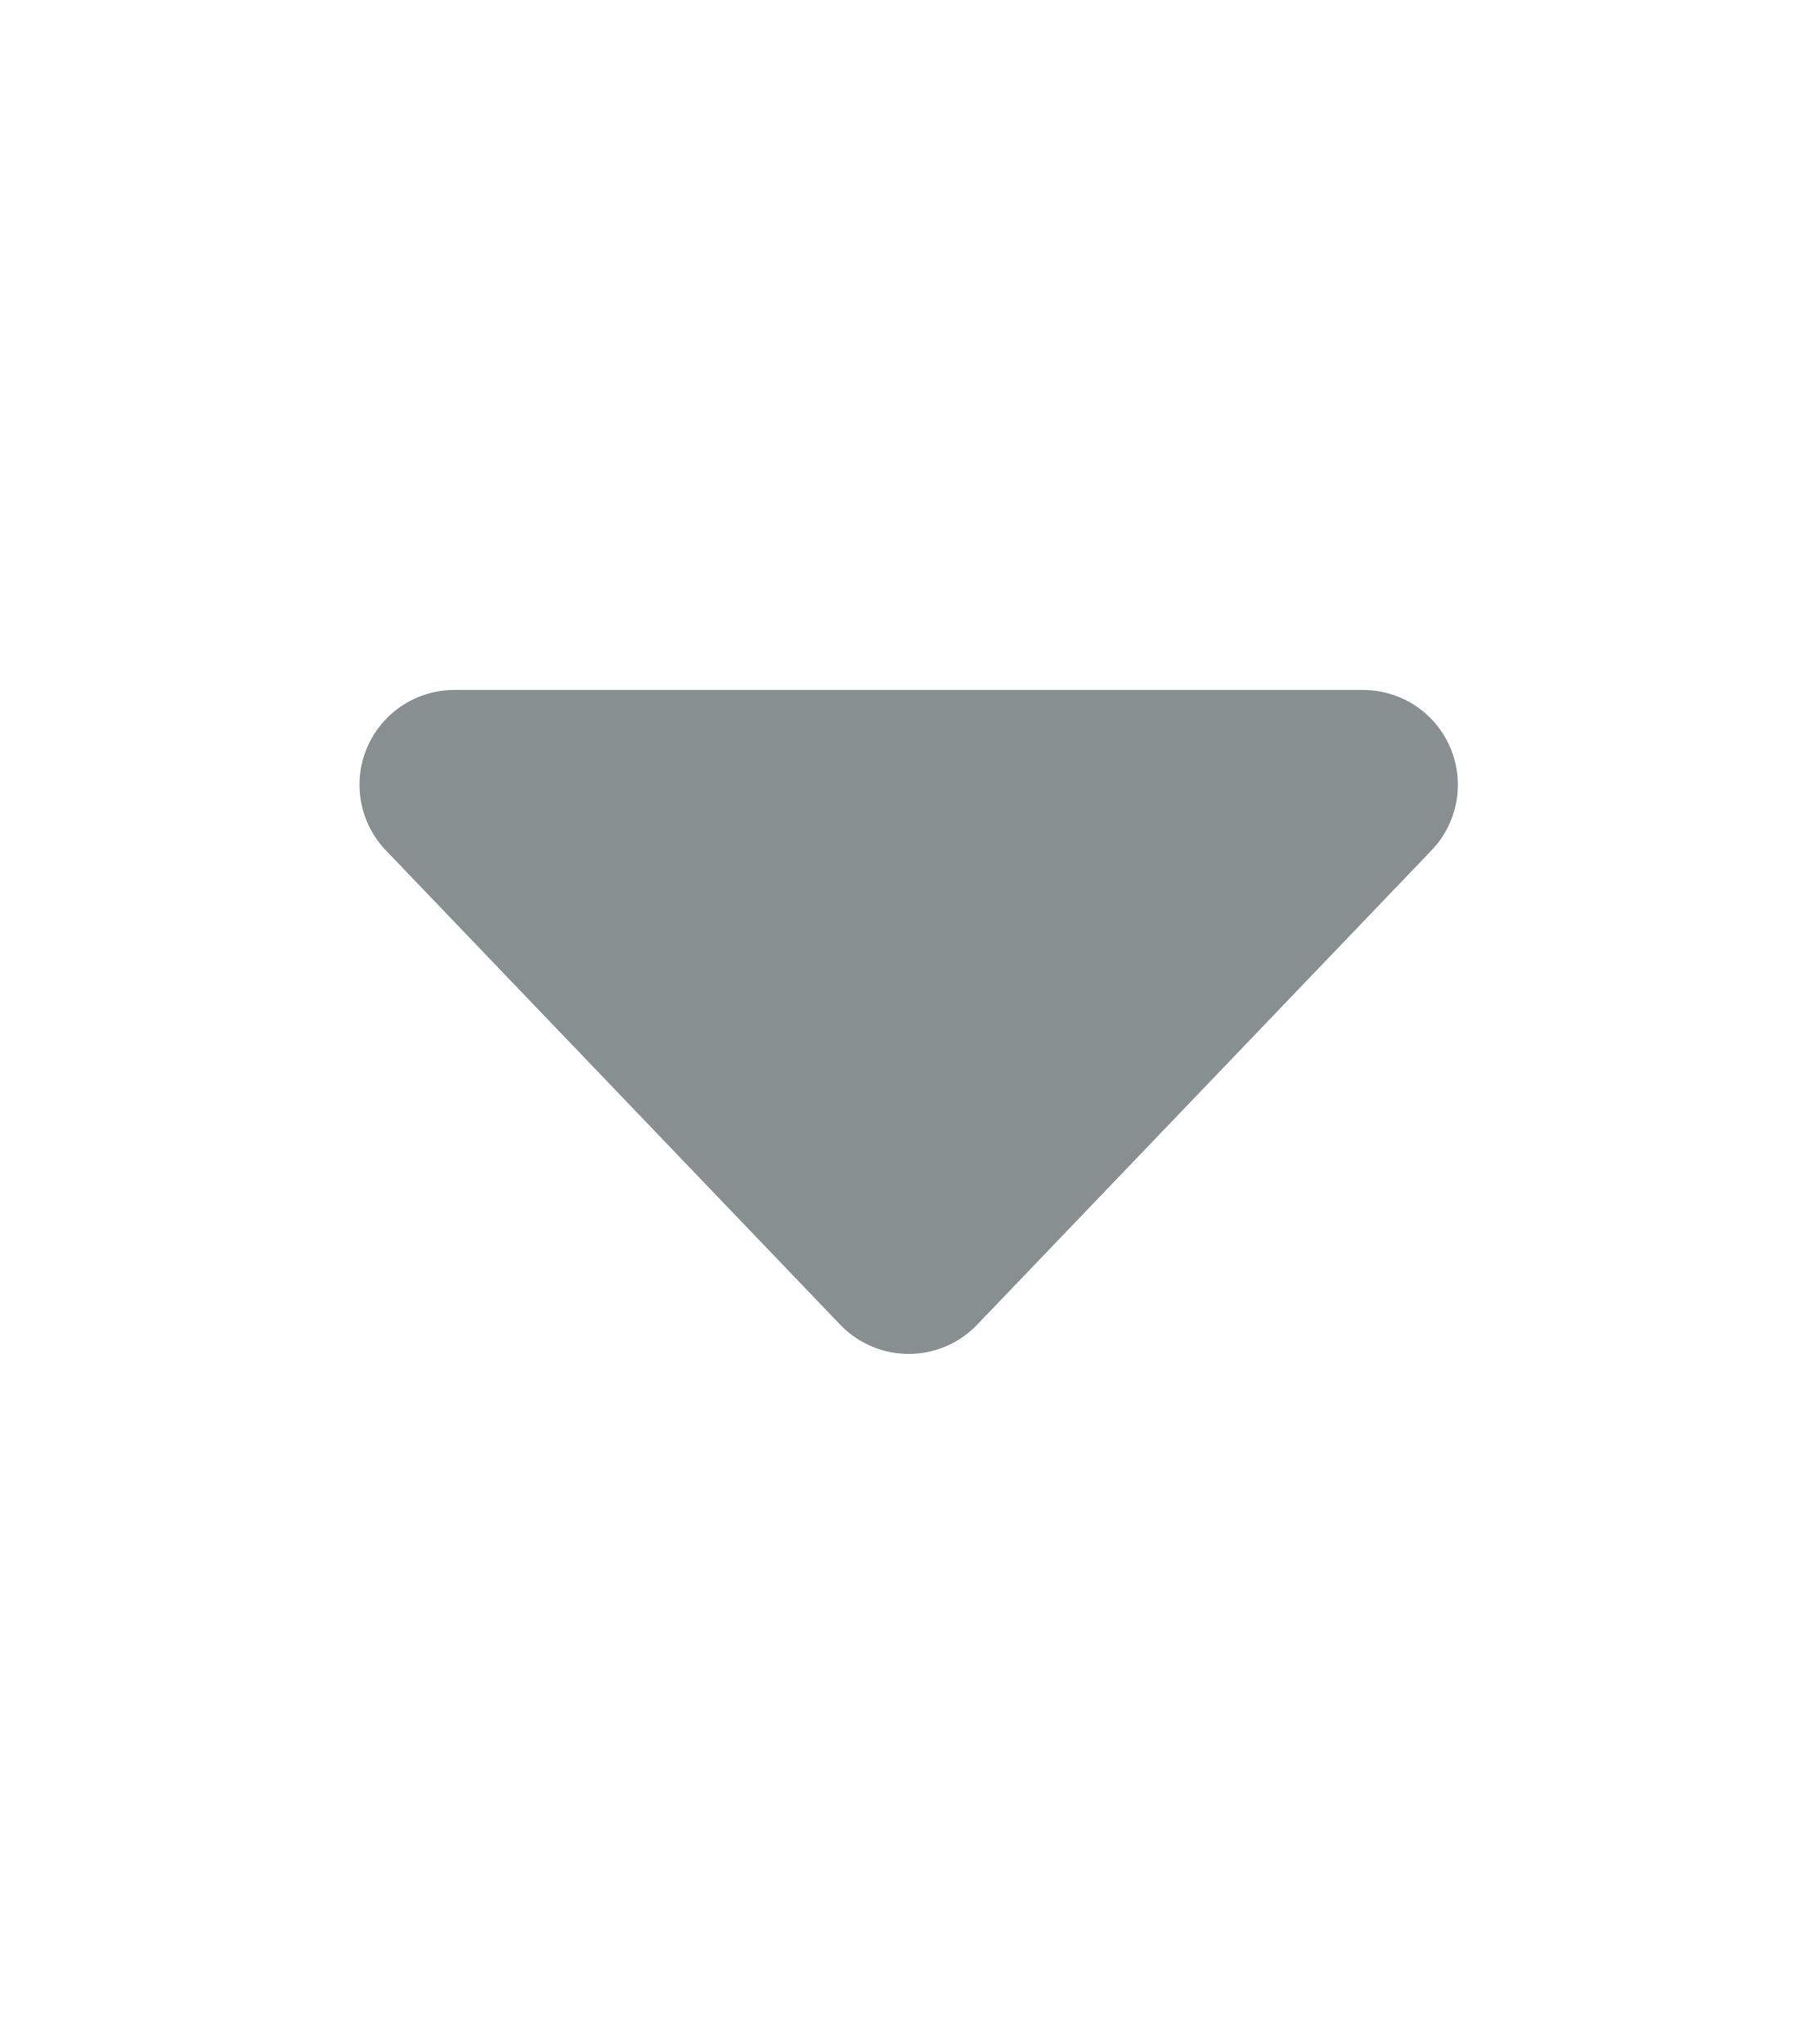
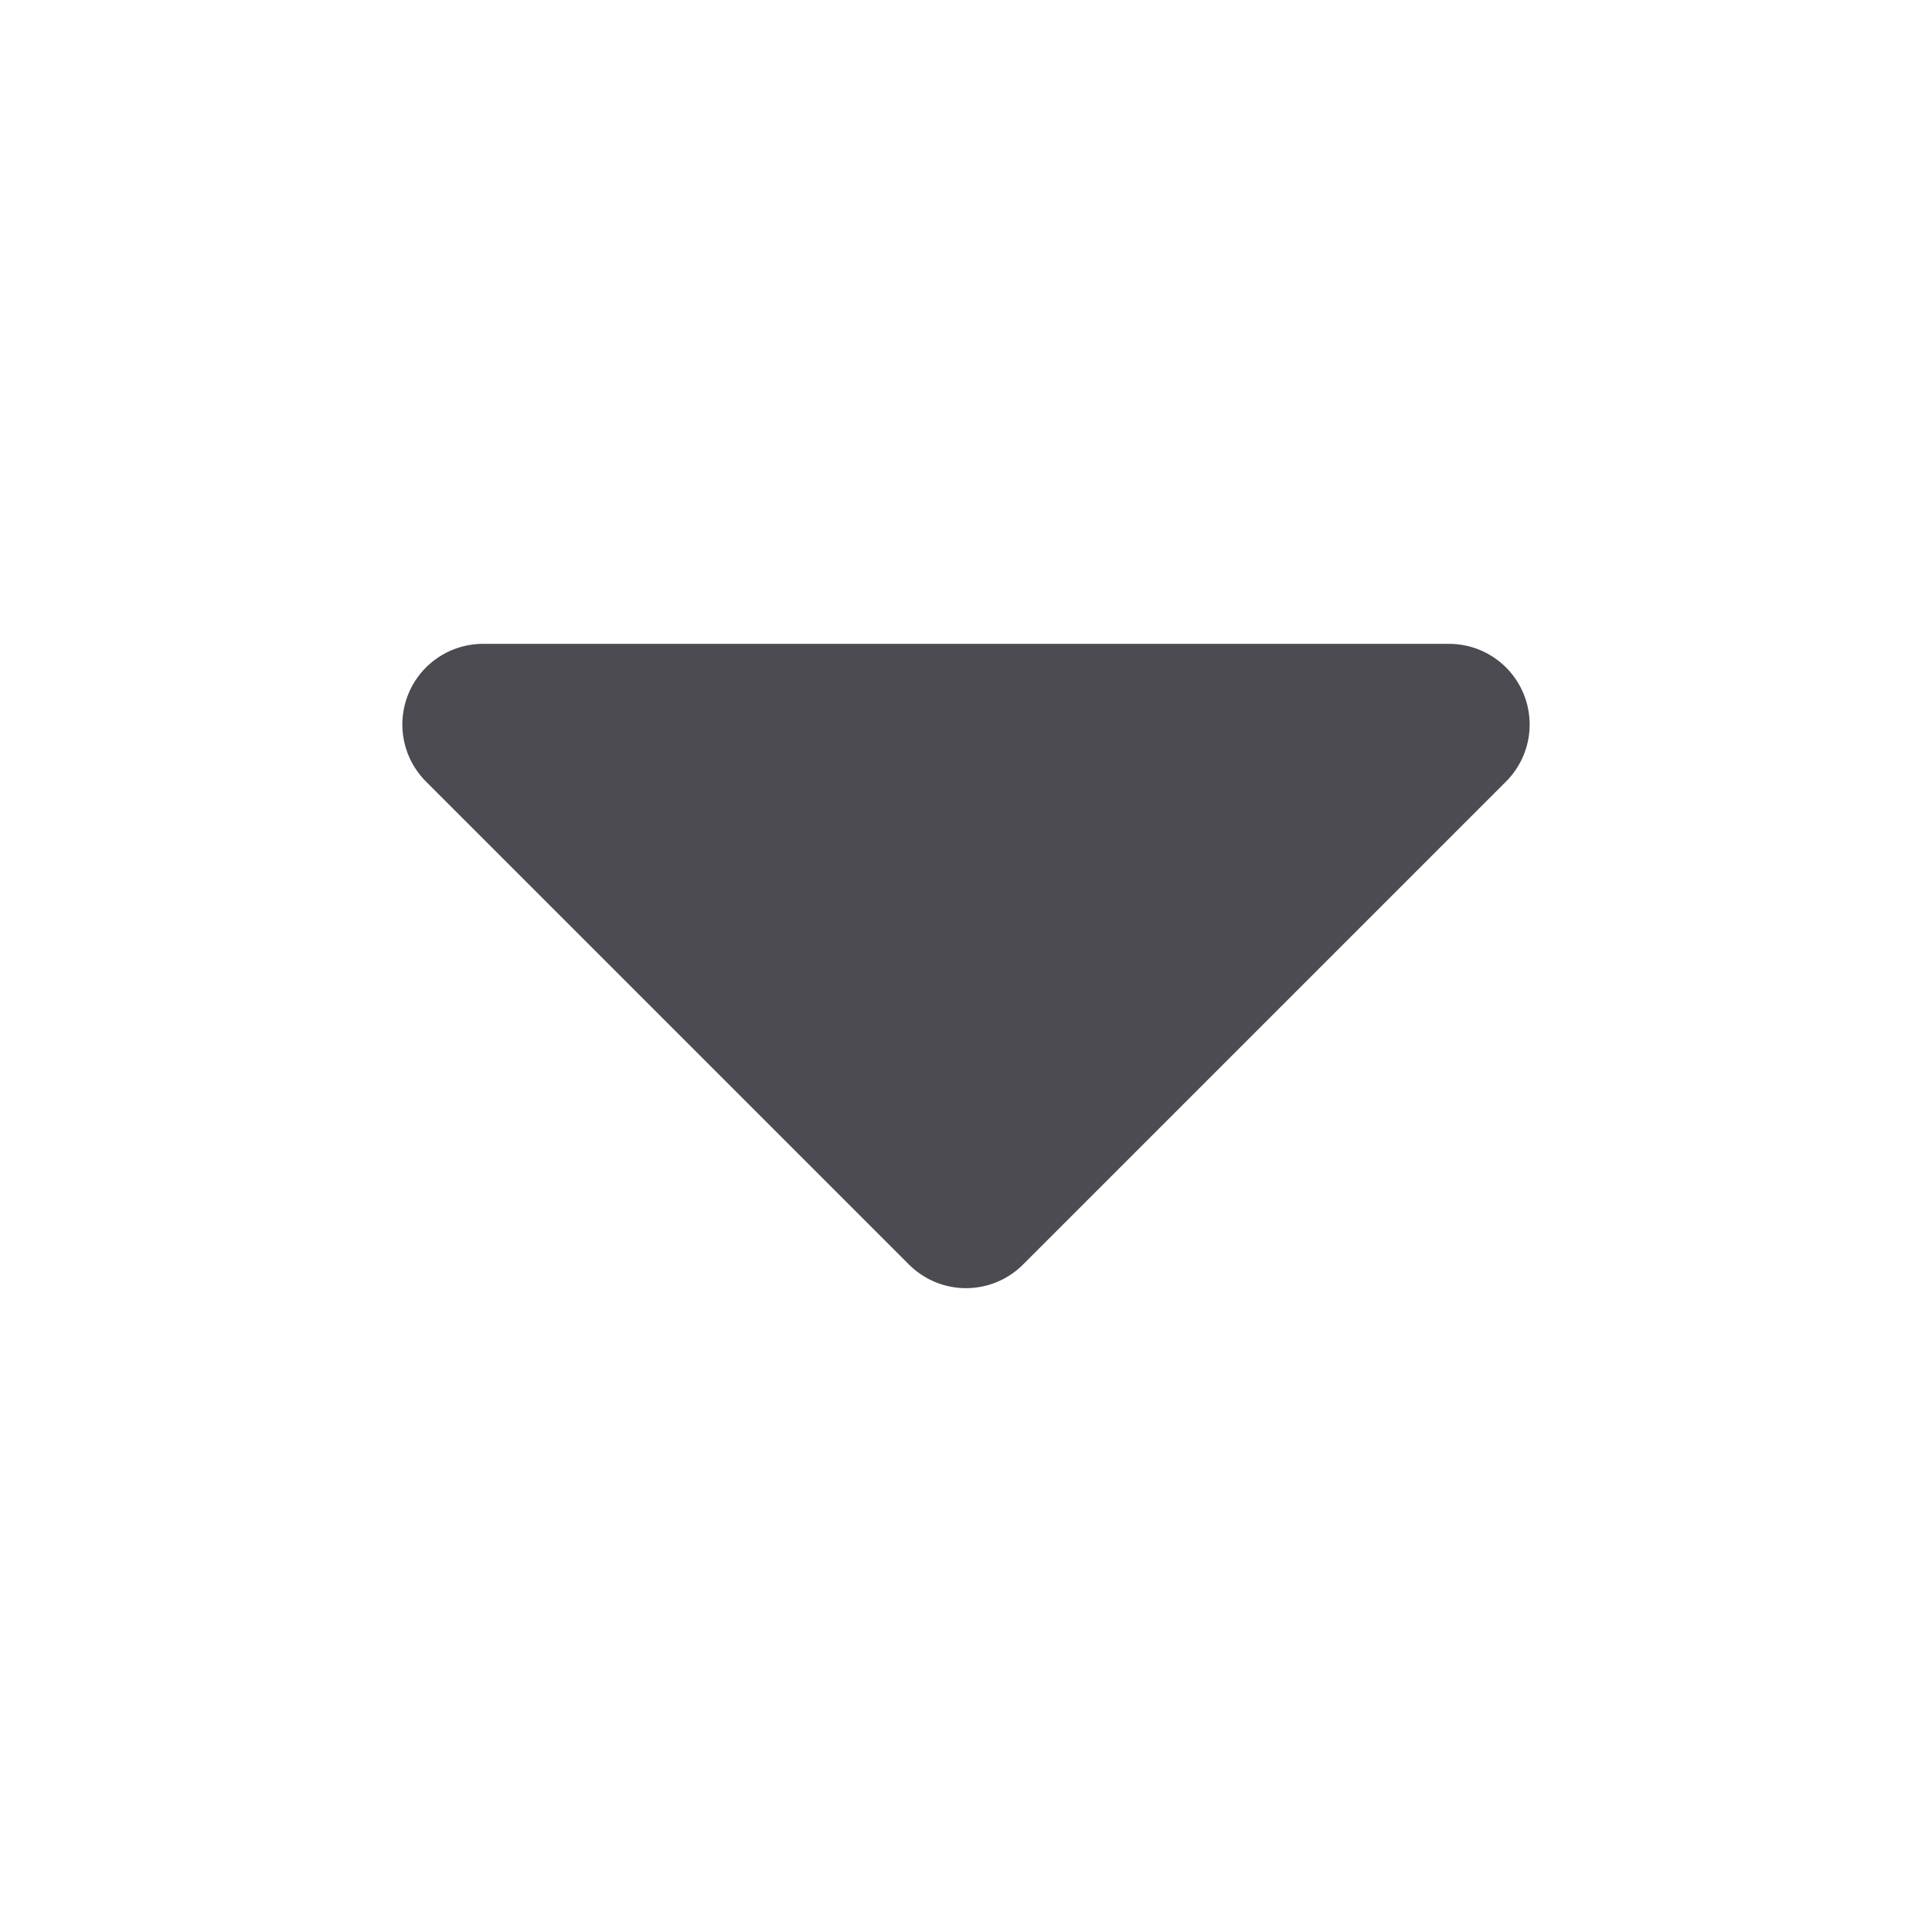
- <svg xmlns="http://www.w3.org/2000/svg" width="16" height="18" viewBox="0 0 16 18" fill="none">
-   <path d="M12 6.911L8 11.088L4 6.911" fill="#888F91" />
-   <path d="M12 6.911L8 11.088L4 6.911L12 6.911Z" stroke="#888F91" stroke-width="1.67" stroke-linecap="round" stroke-linejoin="round" />
+ <svg xmlns="http://www.w3.org/2000/svg" width="20" height="20" viewBox="0 0 20 20" fill="none">
+   <path d="M15 7.5L10 12.5L5 7.5" fill="#4B4B51" />
+   <path d="M15 7.5L10 12.5L5 7.5L15 7.5Z" stroke="#4B4B51" stroke-width="1.67" stroke-linecap="round" stroke-linejoin="round" />
</svg>
